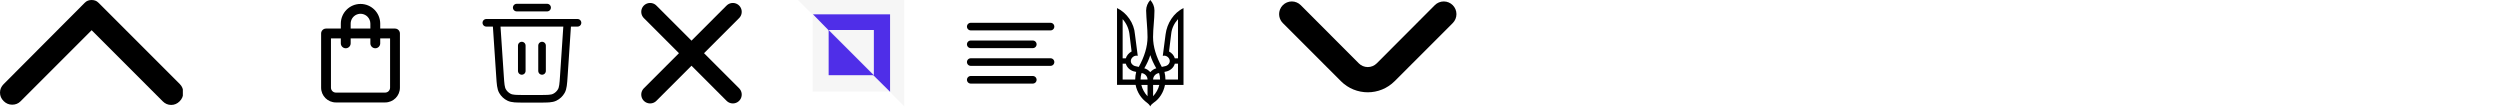
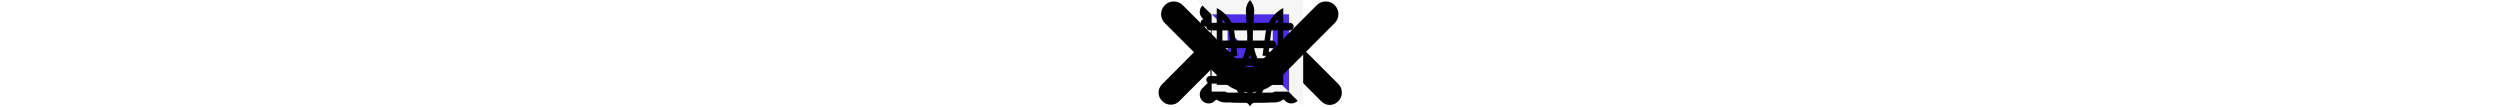
- <svg xmlns="http://www.w3.org/2000/svg" width="752" height="32" viewBox="0 0 752 32">
-   <svg id="icon-VectorUp" width="55" height="32" x="0" y="0" viewBox="0 0 55 32">
+ <svg xmlns="http://www.w3.org/2000/svg" viewBox="0 0 752 32">
+   <svg id="icon-VectorUp" viewBox="0 0 55 32">
    <path d="M1.091 25.309 25.527.8c.291-.291.606-.496.945-.617.339-.122.703-.183 1.091-.183s.752.061 1.091.183c.339.12.655.326.945.617l24.509 24.509c.679.679 1.018 1.527 1.018 2.545s-.364 1.891-1.091 2.618c-.727.727-1.576 1.091-2.545 1.091s-1.818-.364-2.545-1.091L27.563 9.09 6.181 30.472c-.679.679-1.515 1.018-2.508 1.018-.995 0-1.856-.364-2.583-1.091s-1.091-1.576-1.091-2.545c0-.97.364-1.818 1.091-2.545z" />
  </svg>
-   <svg id="icon-Bag" width="25" height="32" x="96" y="0" viewBox="0 0 25 32">
+   <svg id="icon-Bag" viewBox="0 0 25 32">
    <path d="M22.814 8.593H18.37V7.112a5.93 5.93 0 0 0-5.926-5.926 5.93 5.93 0 0 0-5.926 5.926v1.481H2.074a1.482 1.482 0 0 0-1.482 1.482v16.296a4.444 4.444 0 0 0 4.445 4.445h14.815a4.444 4.444 0 0 0 4.445-4.445V10.075a1.482 1.482 0 0 0-1.482-1.482zM9.481 7.111a2.962 2.962 0 0 1 5.058-2.095c.556.556.868 1.309.868 2.095v1.481H9.481V7.111zM21.333 26.37a1.478 1.478 0 0 1-1.482 1.481H5.036a1.482 1.482 0 0 1-1.482-1.481V11.555h2.963v1.481a1.482 1.482 0 1 0 2.964 0v-1.481h5.926v1.481a1.482 1.482 0 1 0 2.964 0v-1.481h2.963V26.37z" />
  </svg>
-   <svg id="icon-basket" width="32" height="32" x="144" y="0" viewBox="0 0 32 32">
+   <svg id="icon-basket" viewBox="0 0 32 32">
    <path fill="none" stroke="#000" stroke-linecap="round" stroke-linejoin="round" stroke-width="2.286" d="M11.429 2.286h9.143M2.286 6.857h27.429m-3.048 0-1.069 16.029c-.16 2.405-.24 3.607-.76 4.519a4.567 4.567 0 0 1-1.979 1.851c-.944.458-2.149.458-4.56.458h-4.6c-2.41 0-3.615 0-4.56-.458a4.57 4.57 0 0 1-1.978-1.851c-.519-.912-.6-2.114-.76-4.519L5.332 6.857m7.62 6.857v7.619m6.096-7.619v7.619" />
  </svg>
-   <svg id="icon-Icon-close" width="32" height="32" x="192" y="0" viewBox="0 0 32 32">
+   <svg id="icon-Icon-close" viewBox="0 0 32 32">
    <path fill="none" stroke="#000" stroke-linecap="round" stroke-linejoin="round" stroke-width="5.333" d="M28.444 3.556 3.555 28.445m.001-24.889 24.889 24.889" />
  </svg>
-   <svg id="icon-logo" width="32" height="32" x="240" y="0" viewBox="0 0 32 32">
+   <svg id="icon-logo" viewBox="0 0 32 32">
    <path fill="#f6f6f6" d="m0 0 16.343 16.171L32 32V0H0z" />
    <path fill="#f6f6f6" d="M4.457 4.229 16.4 16.058l11.257 11.486h-23.2V4.23z" />
    <path fill="#4f2ee8" d="M27.733 27.618 15.79 15.789 4.533 4.303h23.2v23.314z" />
    <path fill="#4f2ee8" d="m9.257 9.029 13.6 13.6h-13.6v-13.6z" />
    <path fill="#f6f6f6" d="m9.257 9.029 13.6 13.6v-13.6h-13.6z" />
  </svg>
-   <svg id="icon-mob-menu" width="32" height="32" x="288" y="0" viewBox="0 0 32 32">
+   <svg id="icon-mob-menu" viewBox="0 0 32 32">
    <path fill="none" stroke="#000" stroke-linecap="round" stroke-linejoin="round" stroke-width="2.286" d="M22.667 13.333H4M28 8H4M28 18.667H4M22.667 24H4" />
  </svg>
-   <svg id="icon-trident" width="20" height="32" x="336" y="0" viewBox="0 0 20 32">
+   <svg id="icon-trident" viewBox="0 0 20 32">
    <path d="M9.005 30.888a8.64 8.64 0 0 1-3.414-5.351H0V2.42c2.991 1.443 5.153 4.599 5.388 7.876l.846 6.493-.407-.045c-.893 0-1.676.812-1.676 1.608 0 .752.595 1.383 1.378 1.548l1.018.226c1.676-3.051 2.631-6.042 2.631-8.973 0-2.645-.36-5.291-.423-7.996 0-1.202.486-2.3 1.253-3.156.783.857 1.253 1.954 1.253 3.156 0 2.705-.423 5.351-.423 7.996 0 2.931.955 5.922 2.631 8.973l1.018-.226c.783-.165 1.378-.812 1.378-1.548 0-.812-.783-1.608-1.676-1.608l-.423.06.846-6.493c.423-3.277 2.396-6.448 5.388-7.876v23.117h-5.576c-.423 2.179-1.613 4.148-3.414 5.351-.423.286-.783.631-1.018 1.097-.219-.466-.579-.812-.987-1.112zM2.647 17.556c.235-.857.893-1.608 1.738-2.074l-.658-5.351a8.288 8.288 0 0 0-2.036-4.374v11.784h.955v.015zm2.819 6.373c0-.812.125-1.548.298-2.3l-.783-.18c-1.143-.346-2.036-1.203-2.334-2.3h-.955v4.78h3.774zm3.712 0c0-.977-.783-1.834-1.801-1.954-.172.631-.298 1.263-.298 1.954h2.099zm0 1.623H7.314c.298 1.263.955 2.42 1.864 3.397v-3.397zm2.631-5.005c-.72-1.262-1.378-2.585-1.801-3.968-.423 1.383-1.081 2.706-1.801 3.968.72.165 1.316.631 1.801 1.157.486-.526 1.081-.992 1.801-1.157zm1.143 3.382c0-.691-.125-1.323-.297-1.954-1.018.12-1.801.977-1.801 1.954h2.099zm-.235 1.623h-1.864v3.397c.908-.992 1.566-2.134 1.864-3.397zm5.623-1.623v-4.78h-.955c-.298 1.097-1.206 1.954-2.334 2.3l-.783.18c.172.752.298 1.488.298 2.3h3.774zm0-6.373V5.757c-1.081 1.202-1.864 2.706-2.036 4.374l-.658 5.351c.846.466 1.504 1.203 1.739 2.074h.955z" />
  </svg>
-   <svg id="icon-Vector" width="55" height="32" x="384" y="0" viewBox="0 0 55 32">
+   <svg id="icon-Vector" viewBox="0 0 55 32">
    <path d="M24.724 19.048a3.812 3.812 0 0 0 5.41 0L47.582 1.562A3.822 3.822 0 0 1 50.287.435 3.816 3.816 0 0 1 54.1 4.248a3.808 3.808 0 0 1-1.108 2.686L35.506 24.42a11.43 11.43 0 0 1-16.152 0L1.868 6.934a3.808 3.808 0 0 1-.822-4.129A3.818 3.818 0 0 1 3.108.729a3.8 3.8 0 0 1 2.93 0c.464.193.886.477 1.24.834l17.448 17.486z" />
  </svg>
</svg>
